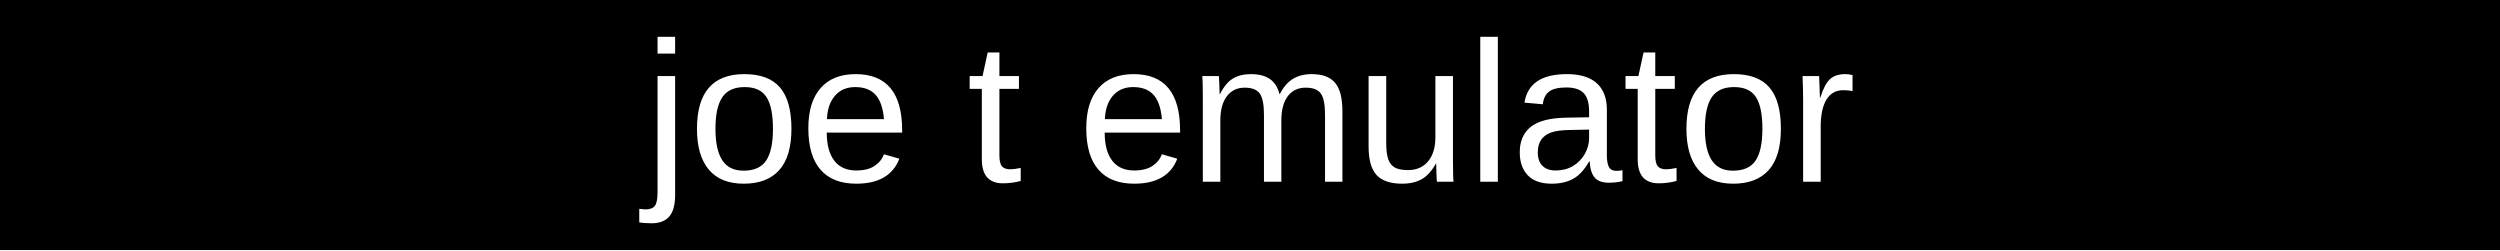
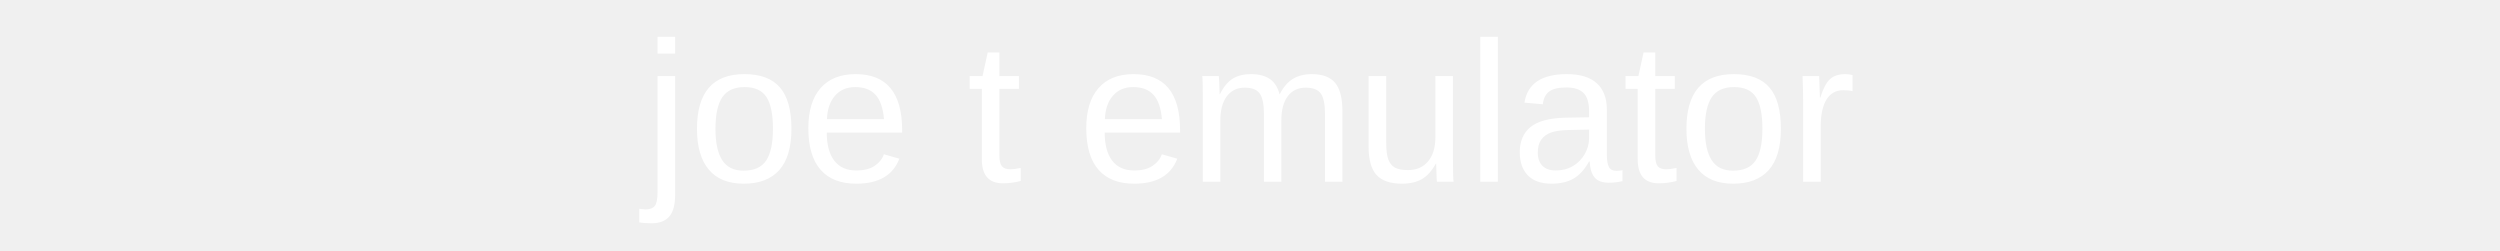
<svg xmlns="http://www.w3.org/2000/svg" width="600" height="60">
-   <rect width="100%" height="100%" />
+   <rect width="100%" height="100%" fill="transparent" />
  <text x="50%" y="50%" font-size="48" fill="white" dominant-baseline="middle" text-anchor="middle" font-family="Arial, sans-serif">
    joe t emulator
  </text>
</svg>
